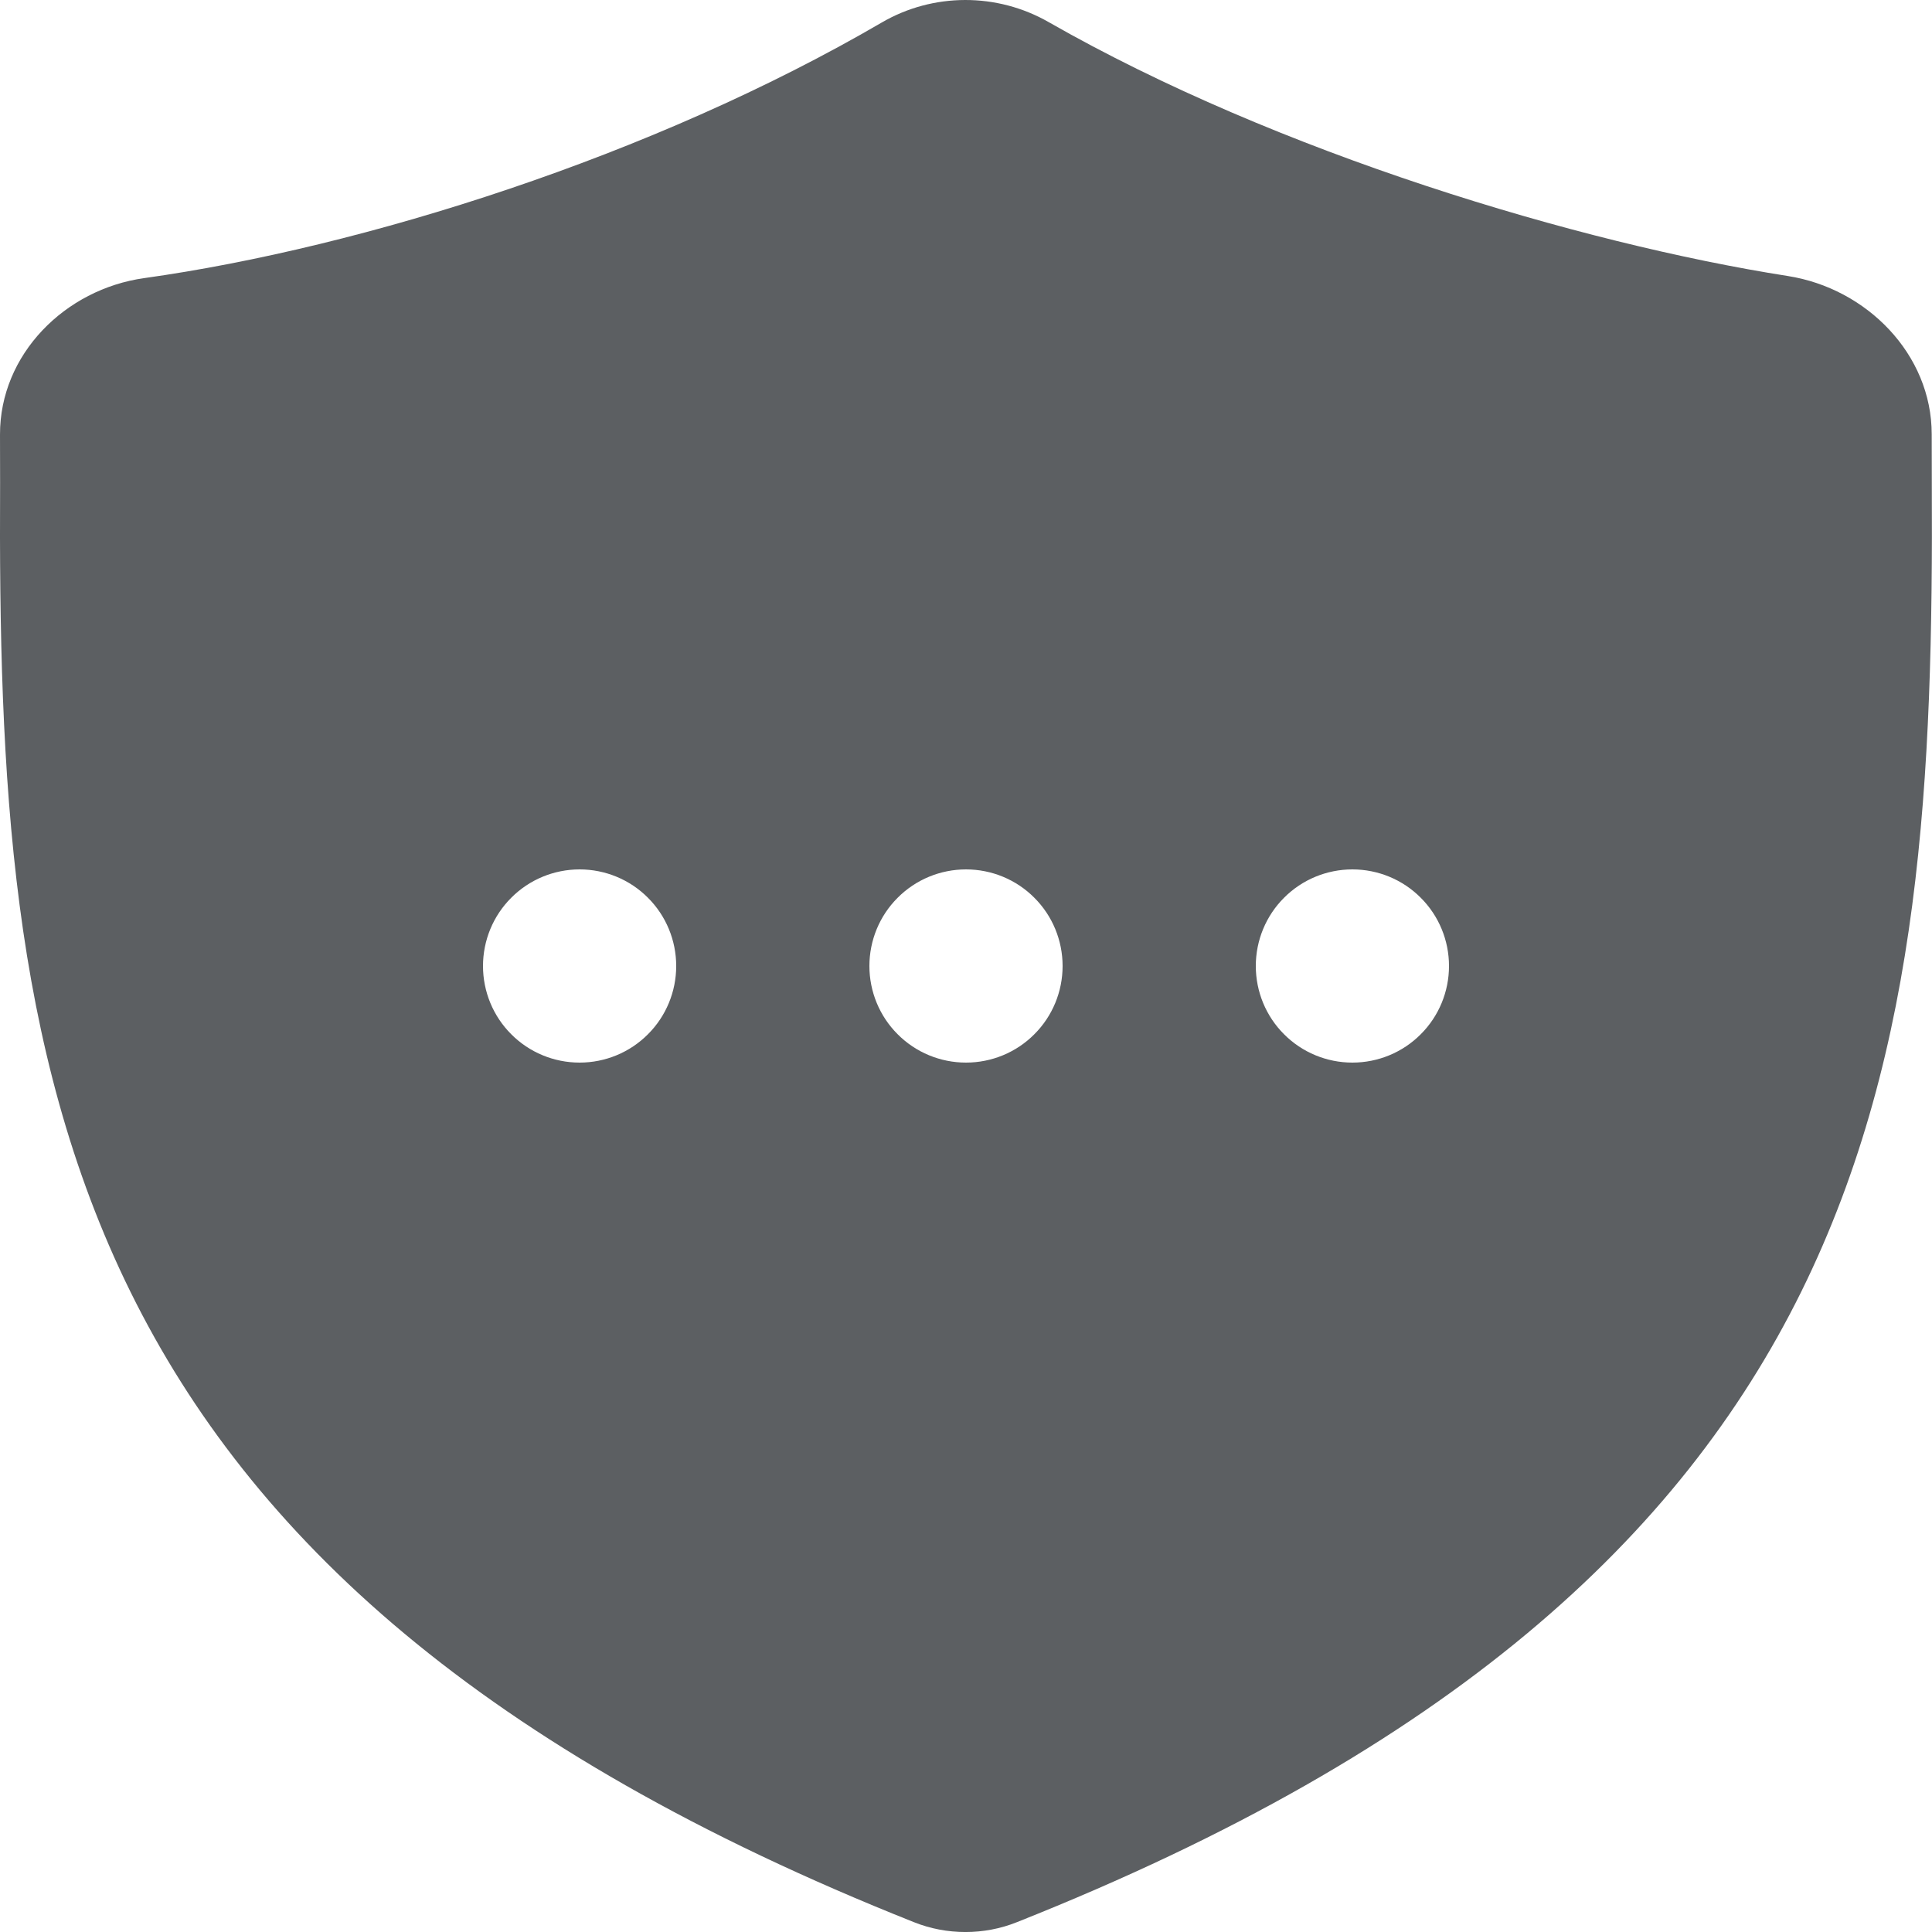
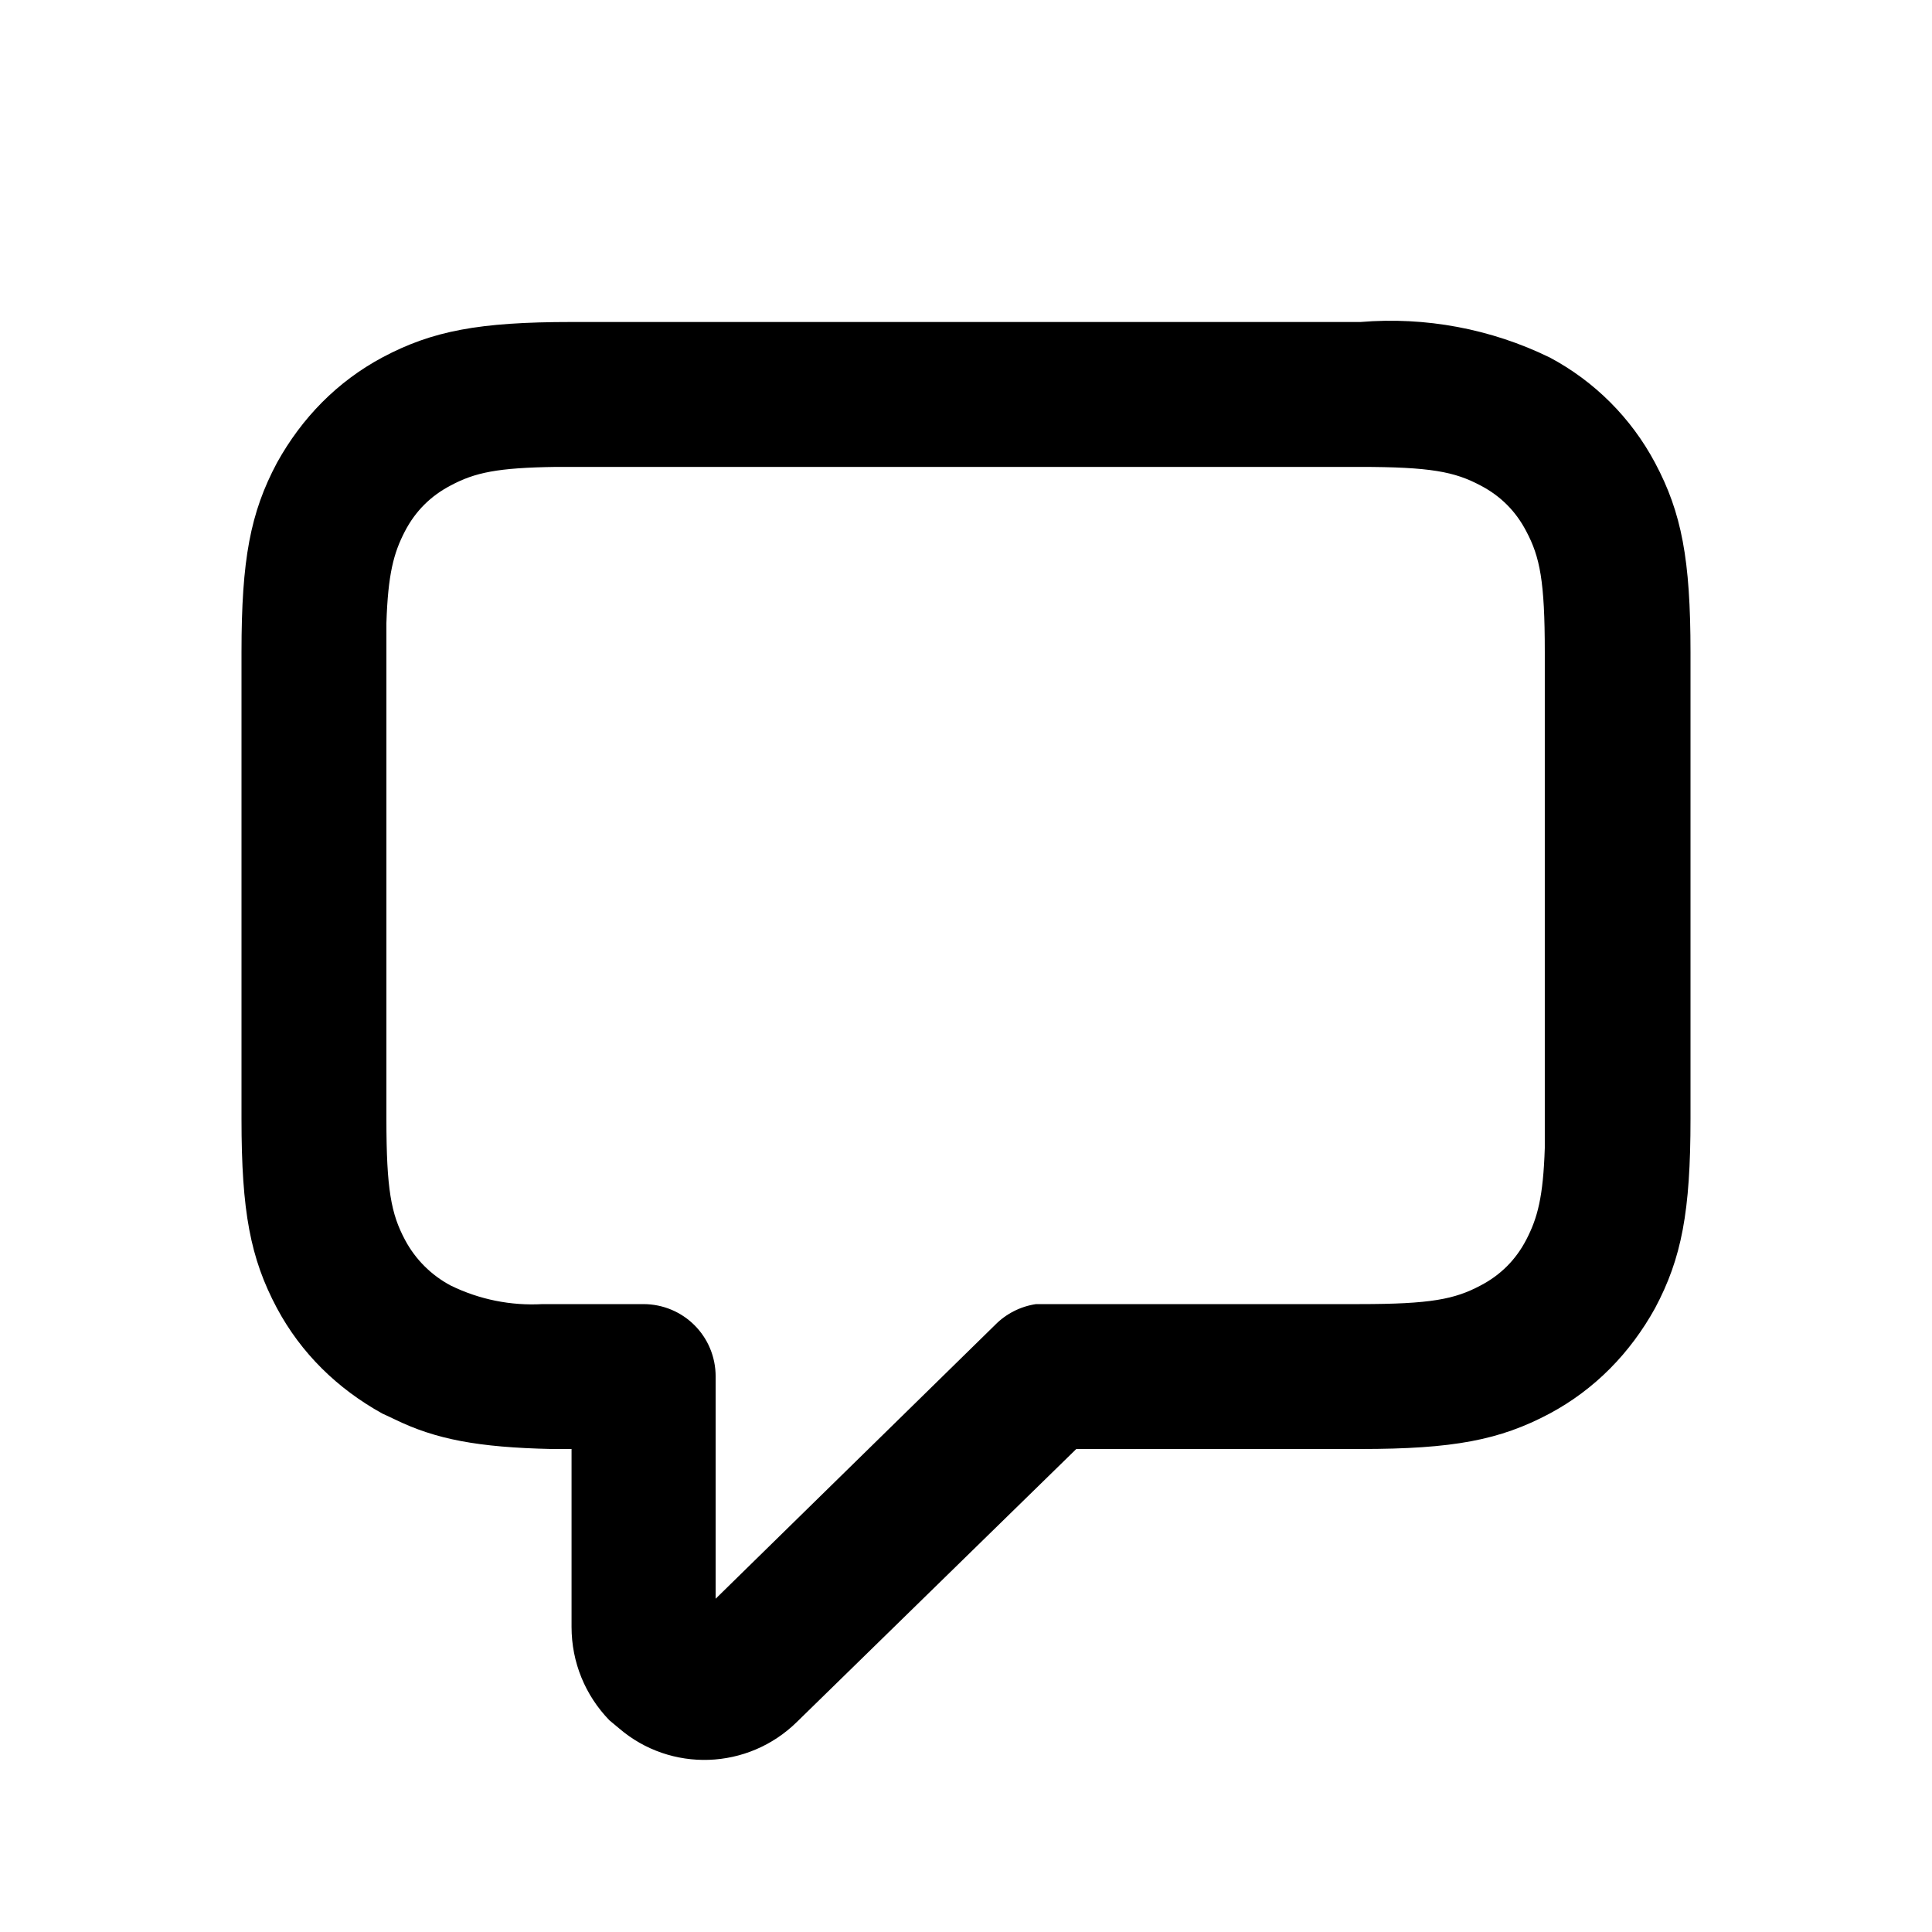
- <svg xmlns="http://www.w3.org/2000/svg" width="800px" height="800px" viewBox="0 0 20 20">
-   <path fill-rule="evenodd" d="M1.493 2.879C3.757 2.562 6.757 1.616 9.128 0.233C9.66 -0.077 10.322 -0.077 10.856 0.229C13.225 1.583 16.358 2.52 18.506 2.857C19.324 2.985 19.997 3.667 19.997 4.495L19.998 4.996C20.028 11.039 19.518 16.328 10.525 19.899C10.188 20.034 9.801 20.034 9.463 19.899C0.478 16.328 -0.029 11.039 0.001 4.996L1.6541e-05 4.499C-0.002 3.669 0.672 2.994 1.493 2.879ZM10.707 9.293C10.52 9.105 10.265 9 10 9C9.735 9 9.48 9.105 9.293 9.293C9.105 9.48 9 9.735 9 10C9 10.265 9.105 10.52 9.293 10.707C9.48 10.895 9.735 11 10 11C10.265 11 10.52 10.895 10.707 10.707C10.895 10.52 11 10.265 11 10C11 9.735 10.895 9.48 10.707 9.293ZM6.707 9.293C6.52 9.105 6.265 9 6 9C5.735 9 5.48 9.105 5.293 9.293C5.105 9.48 5 9.735 5 10C5 10.265 5.105 10.52 5.293 10.707C5.48 10.895 5.735 11 6 11C6.265 11 6.52 10.895 6.707 10.707C6.895 10.52 7 10.265 7 10C7 9.735 6.895 9.48 6.707 9.293ZM14.707 9.293C14.52 9.105 14.265 9 14 9C13.735 9 13.48 9.105 13.293 9.293C13.105 9.48 13 9.735 13 10C13 10.265 13.105 10.52 13.293 10.707C13.48 10.895 13.735 11 14 11C14.265 11 14.52 10.895 14.707 10.707C14.895 10.52 15 10.265 15 10C15 9.735 14.895 9.48 14.707 9.293Z" fill="#5C5F62" />
+ <svg xmlns="http://www.w3.org/2000/svg" width="800px" height="800px" viewBox="0 0 24 24">
+   <path d="M16.9 4H7.1c-1.15 0-1.73.11-2.35.44-.56.3-1 .75-1.31 1.31C3.11 6.37 3 6.95 3 8.1v5.8c0 1.15.11 1.73.44 2.35.3.56.75 1 1.31 1.31l.15.07c.51.25 1.04.35 1.95.37h.25v2.21c0 .44.17.85.47 1.16l.12.1c.64.55 1.6.52 2.21-.08L13.37 18h3.53c1.15 0 1.73-.11 2.35-.44.56-.3 1-.75 1.31-1.31.33-.62.44-1.2.44-2.35V8.1c0-1.15-.11-1.73-.44-2.35a3.17 3.17 0 0 0-1.31-1.31A4.51 4.51 0 0 0 16.9 4zM6.9 5.8h9.99c.88 0 1.18.06 1.5.23.25.13.44.32.57.57.17.32.23.62.23 1.5v6.16c-.02.61-.09.87-.23 1.14-.13.25-.32.44-.57.57-.32.17-.62.23-1.5.23h-4.02a.9.9 0 0 0-.51.26l-3.47 3.4V17.1c0-.5-.4-.9-.9-.9H6.74a2.3 2.3 0 0 1-1.14-.23 1.37 1.37 0 0 1-.57-.57c-.17-.32-.23-.62-.23-1.5V7.74c.02-.61.09-.87.23-1.14.13-.25.32-.44.57-.57.3-.16.58-.22 1.31-.23z" />
</svg>
